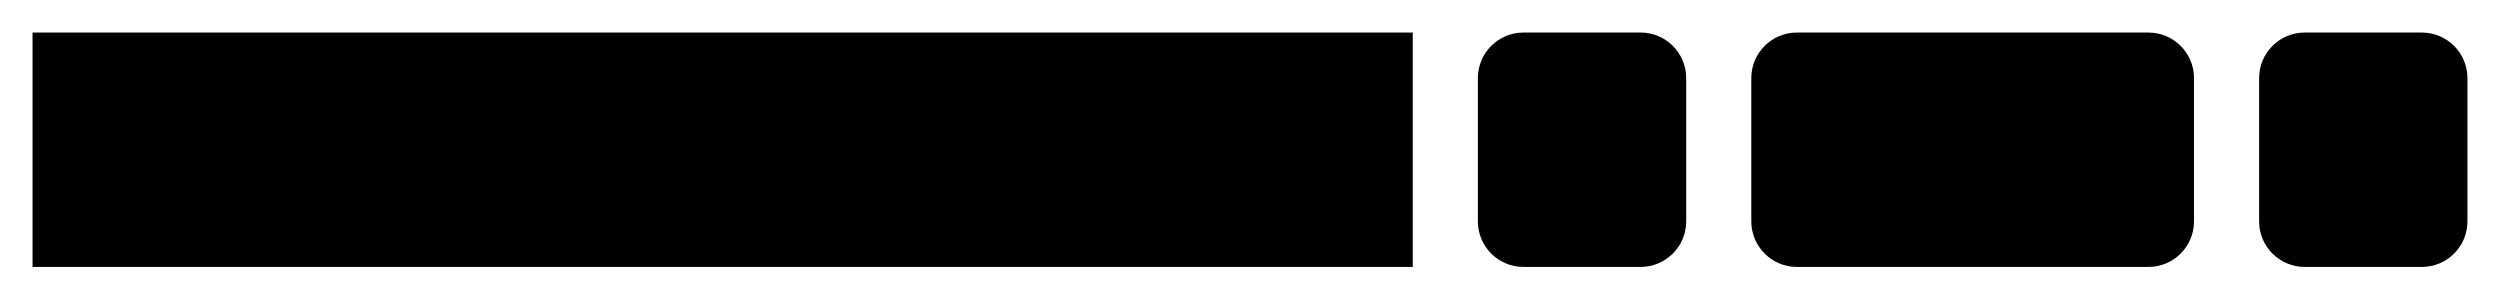
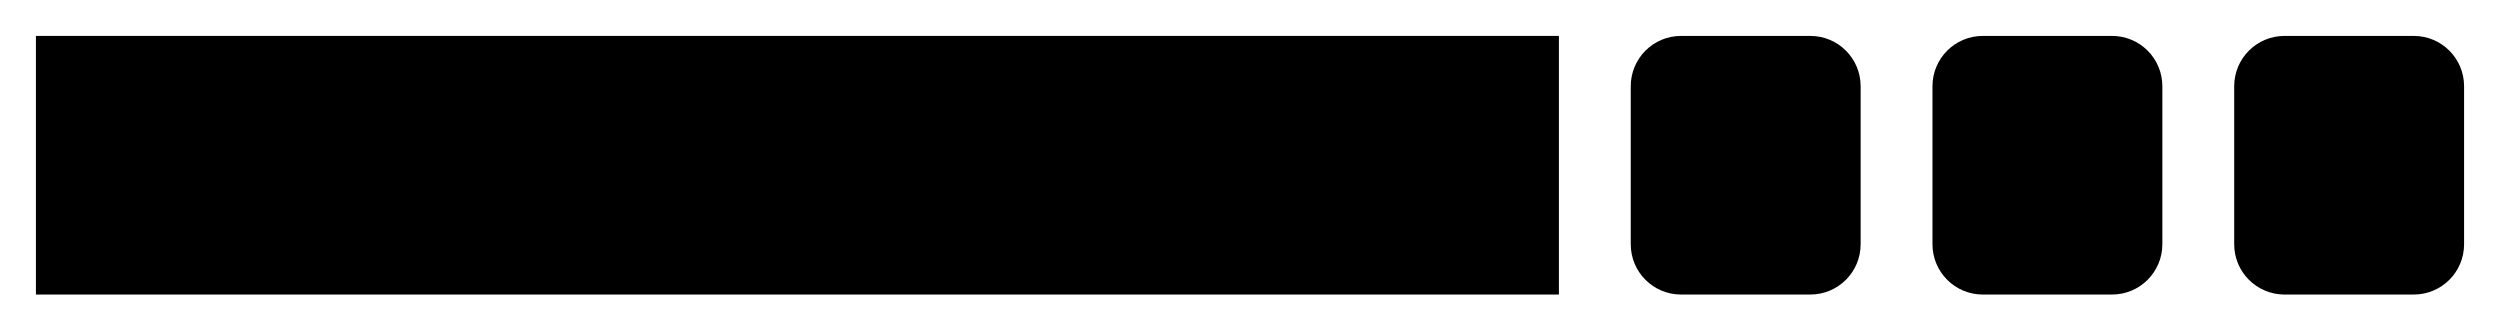
- <svg xmlns="http://www.w3.org/2000/svg" version="1.1" width="384" height="46" viewbox="0 0 384 46">
+ <svg xmlns="http://www.w3.org/2000/svg" version="1.1" width="348" height="46" viewbox="0 0 348 46">
  <defs>
    <style type="text/css">#guide .c{fill:none;stroke:#222222;}#guide .k{fill:#000000;font-family:Roboto Mono,Sans-serif;font-size:20px;}#guide .s{fill:#e4f4ff;stroke:#222222;}#guide .syn{fill:#8D8D8D;font-family:Roboto Mono,Sans-serif;font-size:20px;}</style>
  </defs>
-   <path class="c" d="M0 31h5m212 0h10m32 0h10m68 0h10m32 0h5" />
+   <path class="c" d="M0 31h5m212 0h10m32 0h10m32 0h10m32 0h5" />
  <rect class="s" x="5" y="5" width="212" height="36" />
  <text class="k" x="15" y="31">TO_UNSIGNED_LONG</text>
  <rect class="s" x="227" y="5" width="32" height="36" rx="7" />
  <text class="syn" x="237" y="31">(</text>
-   <rect class="s" x="269" y="5" width="68" height="36" rx="7" />
-   <text class="k" x="279" y="31">arg1</text>
-   <rect class="s" x="347" y="5" width="32" height="36" rx="7" />
-   <text class="syn" x="357" y="31">)</text>
+   <rect class="s" x="269" y="5" width="32" height="36" rx="7" />
+   <text class="k" x="279" y="31">v</text>
+   <rect class="s" x="311" y="5" width="32" height="36" rx="7" />
+   <text class="syn" x="321" y="31">)</text>
</svg>
